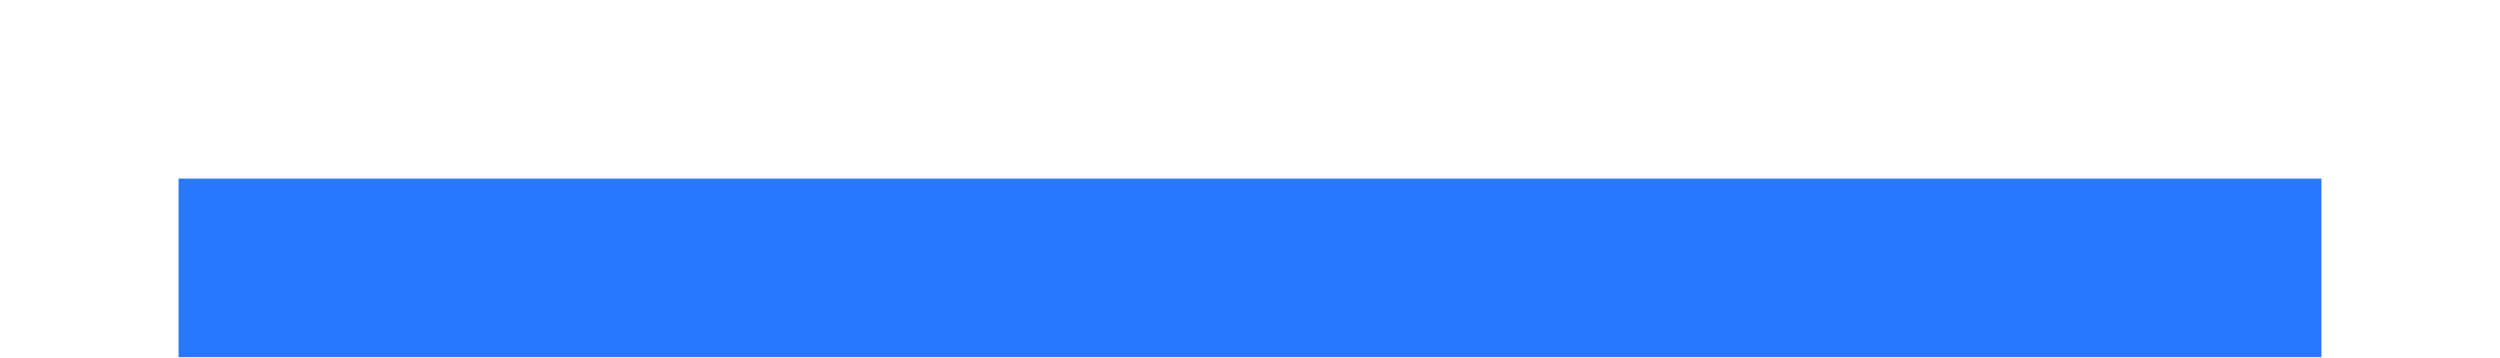
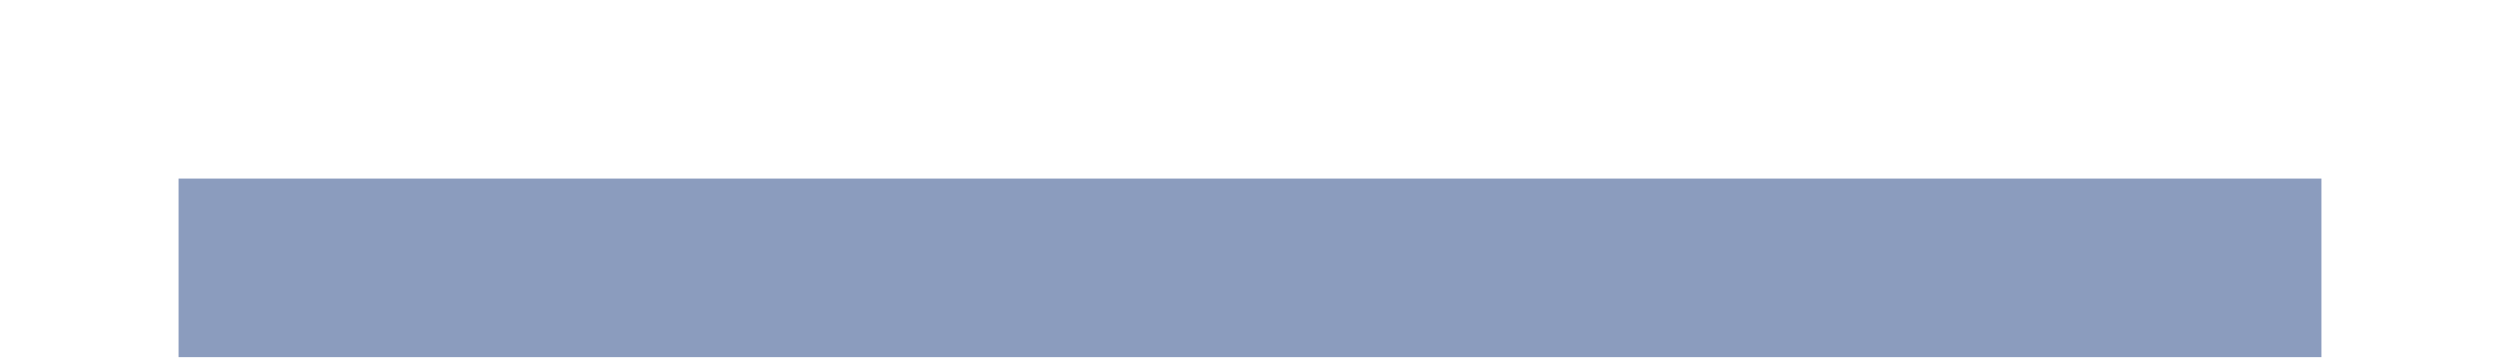
<svg xmlns="http://www.w3.org/2000/svg" style="enable-background:new" version="1.0" viewBox="0 0 28 4">
  <g transform="translate(0,-296)">
-     <rect x="2" y="298" width="24" height="2" style="fill:#2777ff" />
+     <rect x="2" y="298" width="24" height="2" style="fill:#8b9cbe" />
  </g>
</svg>
